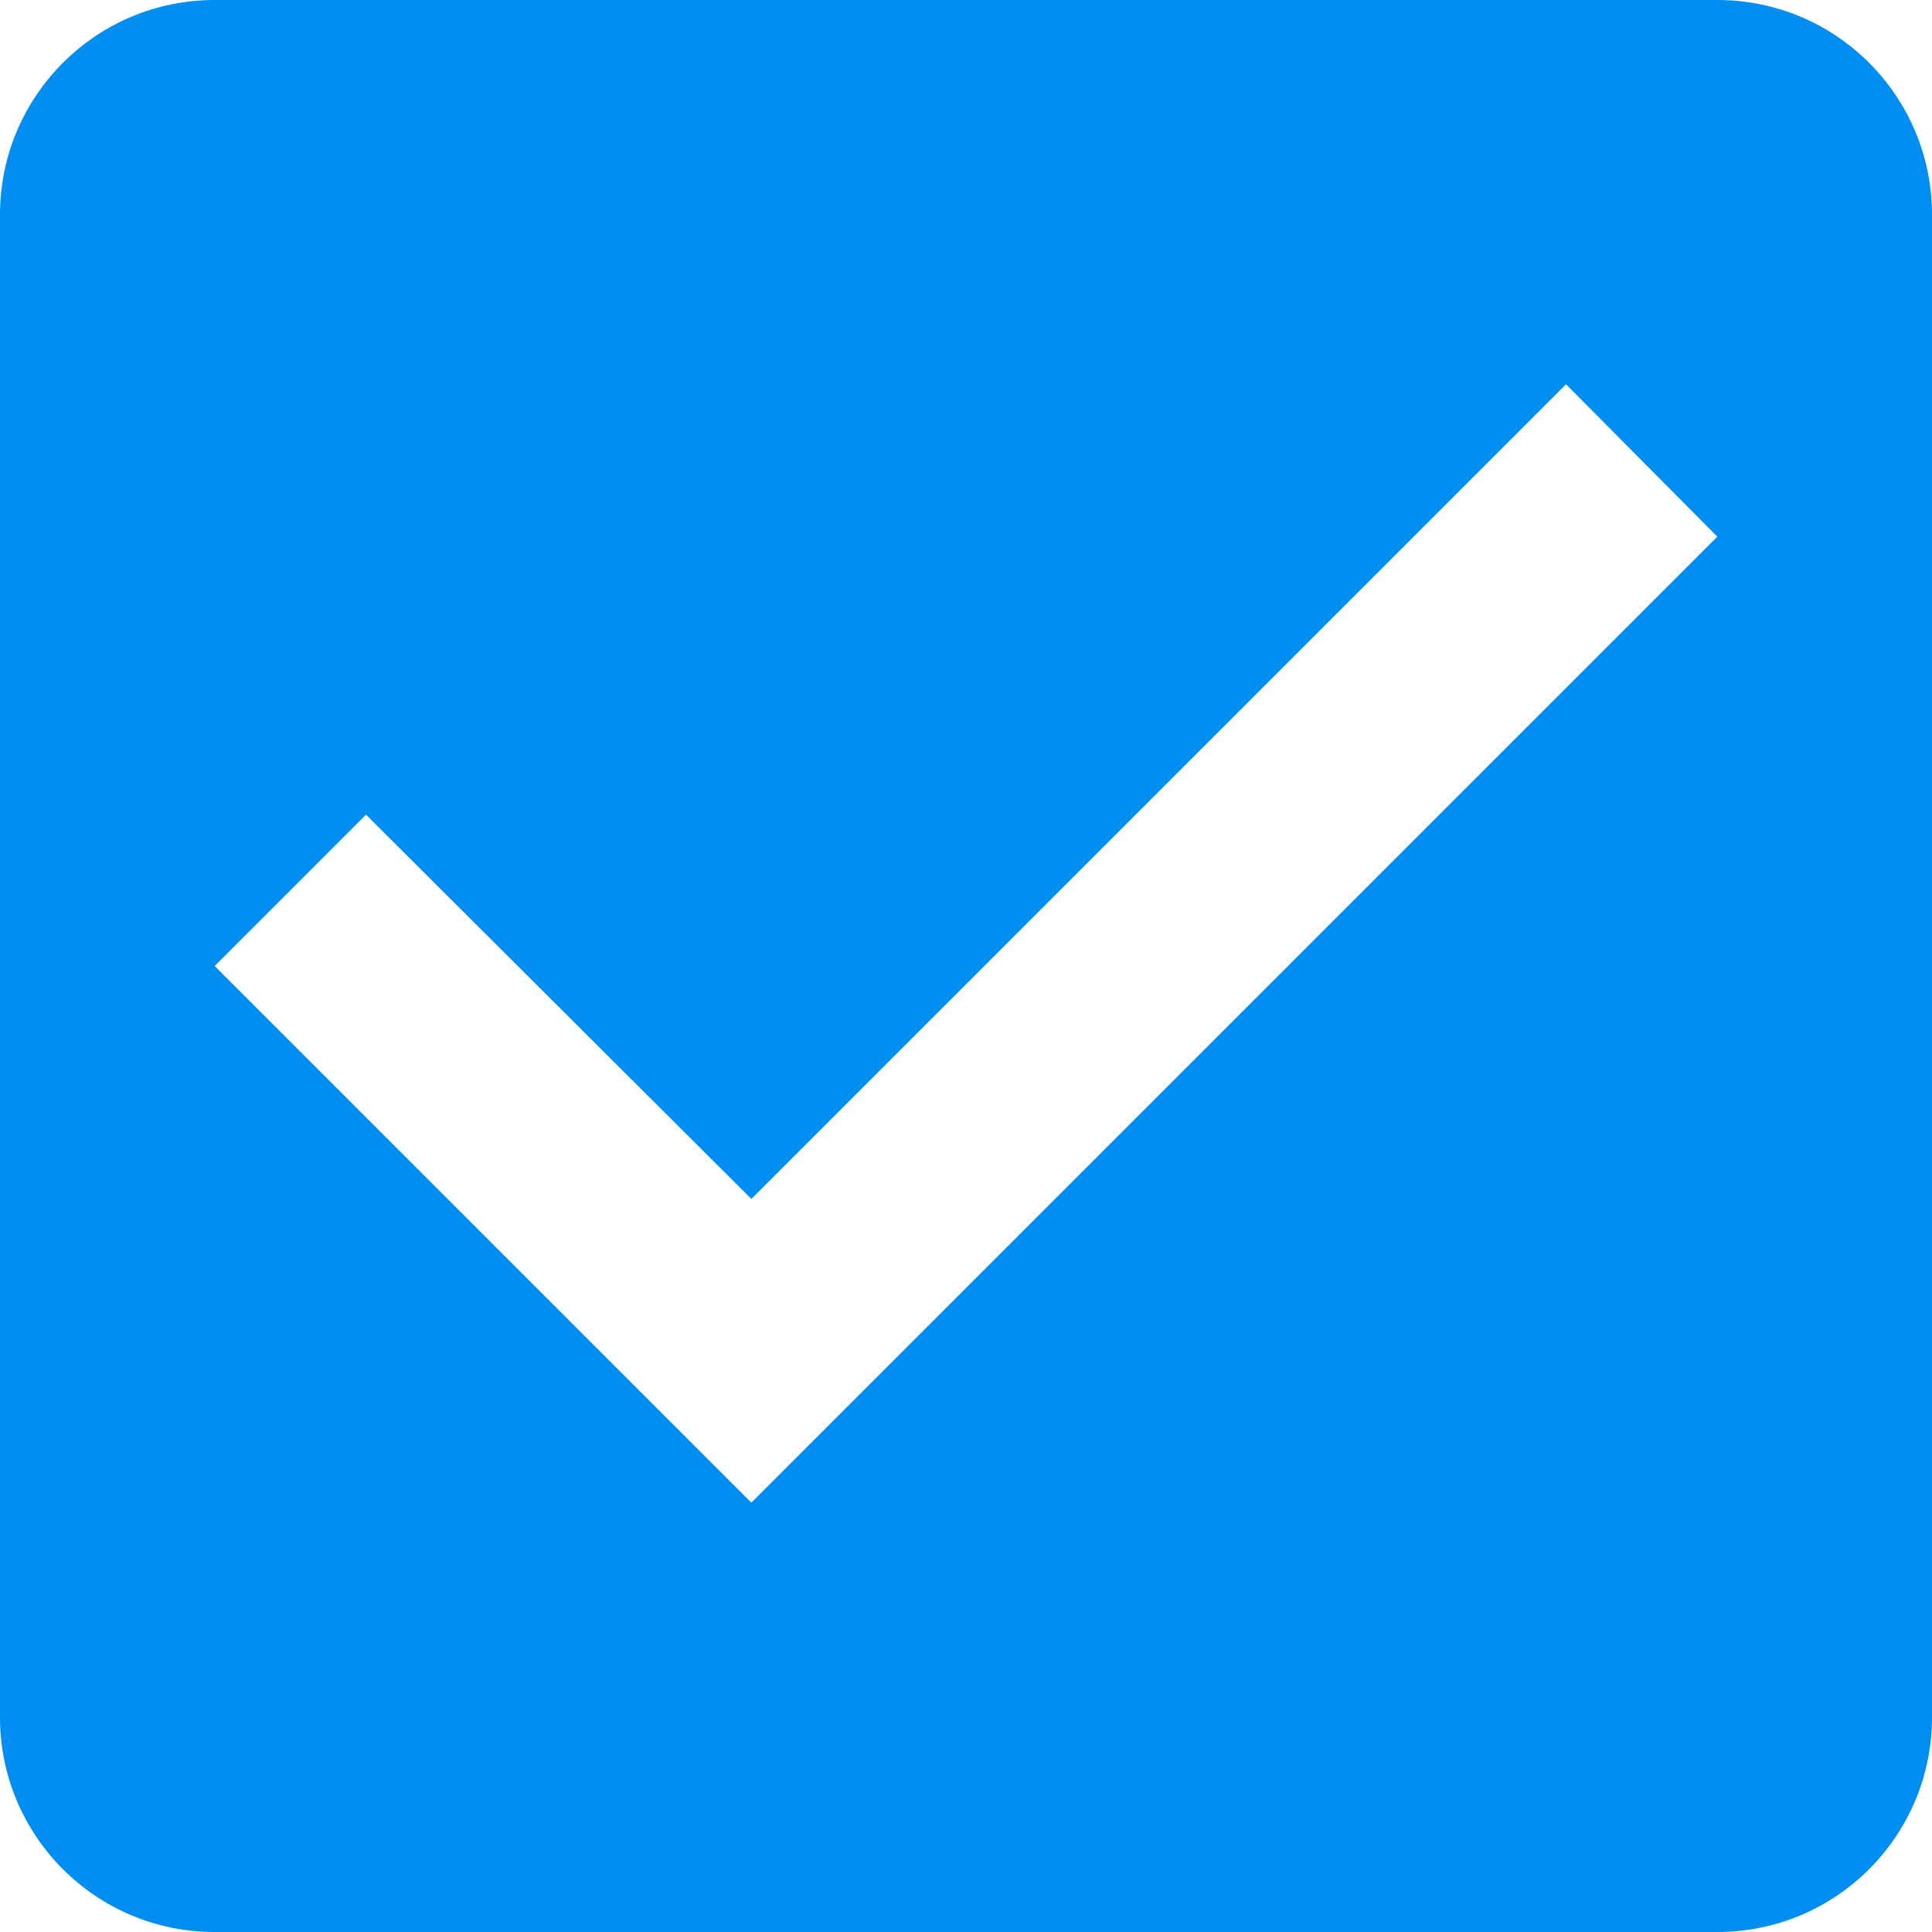
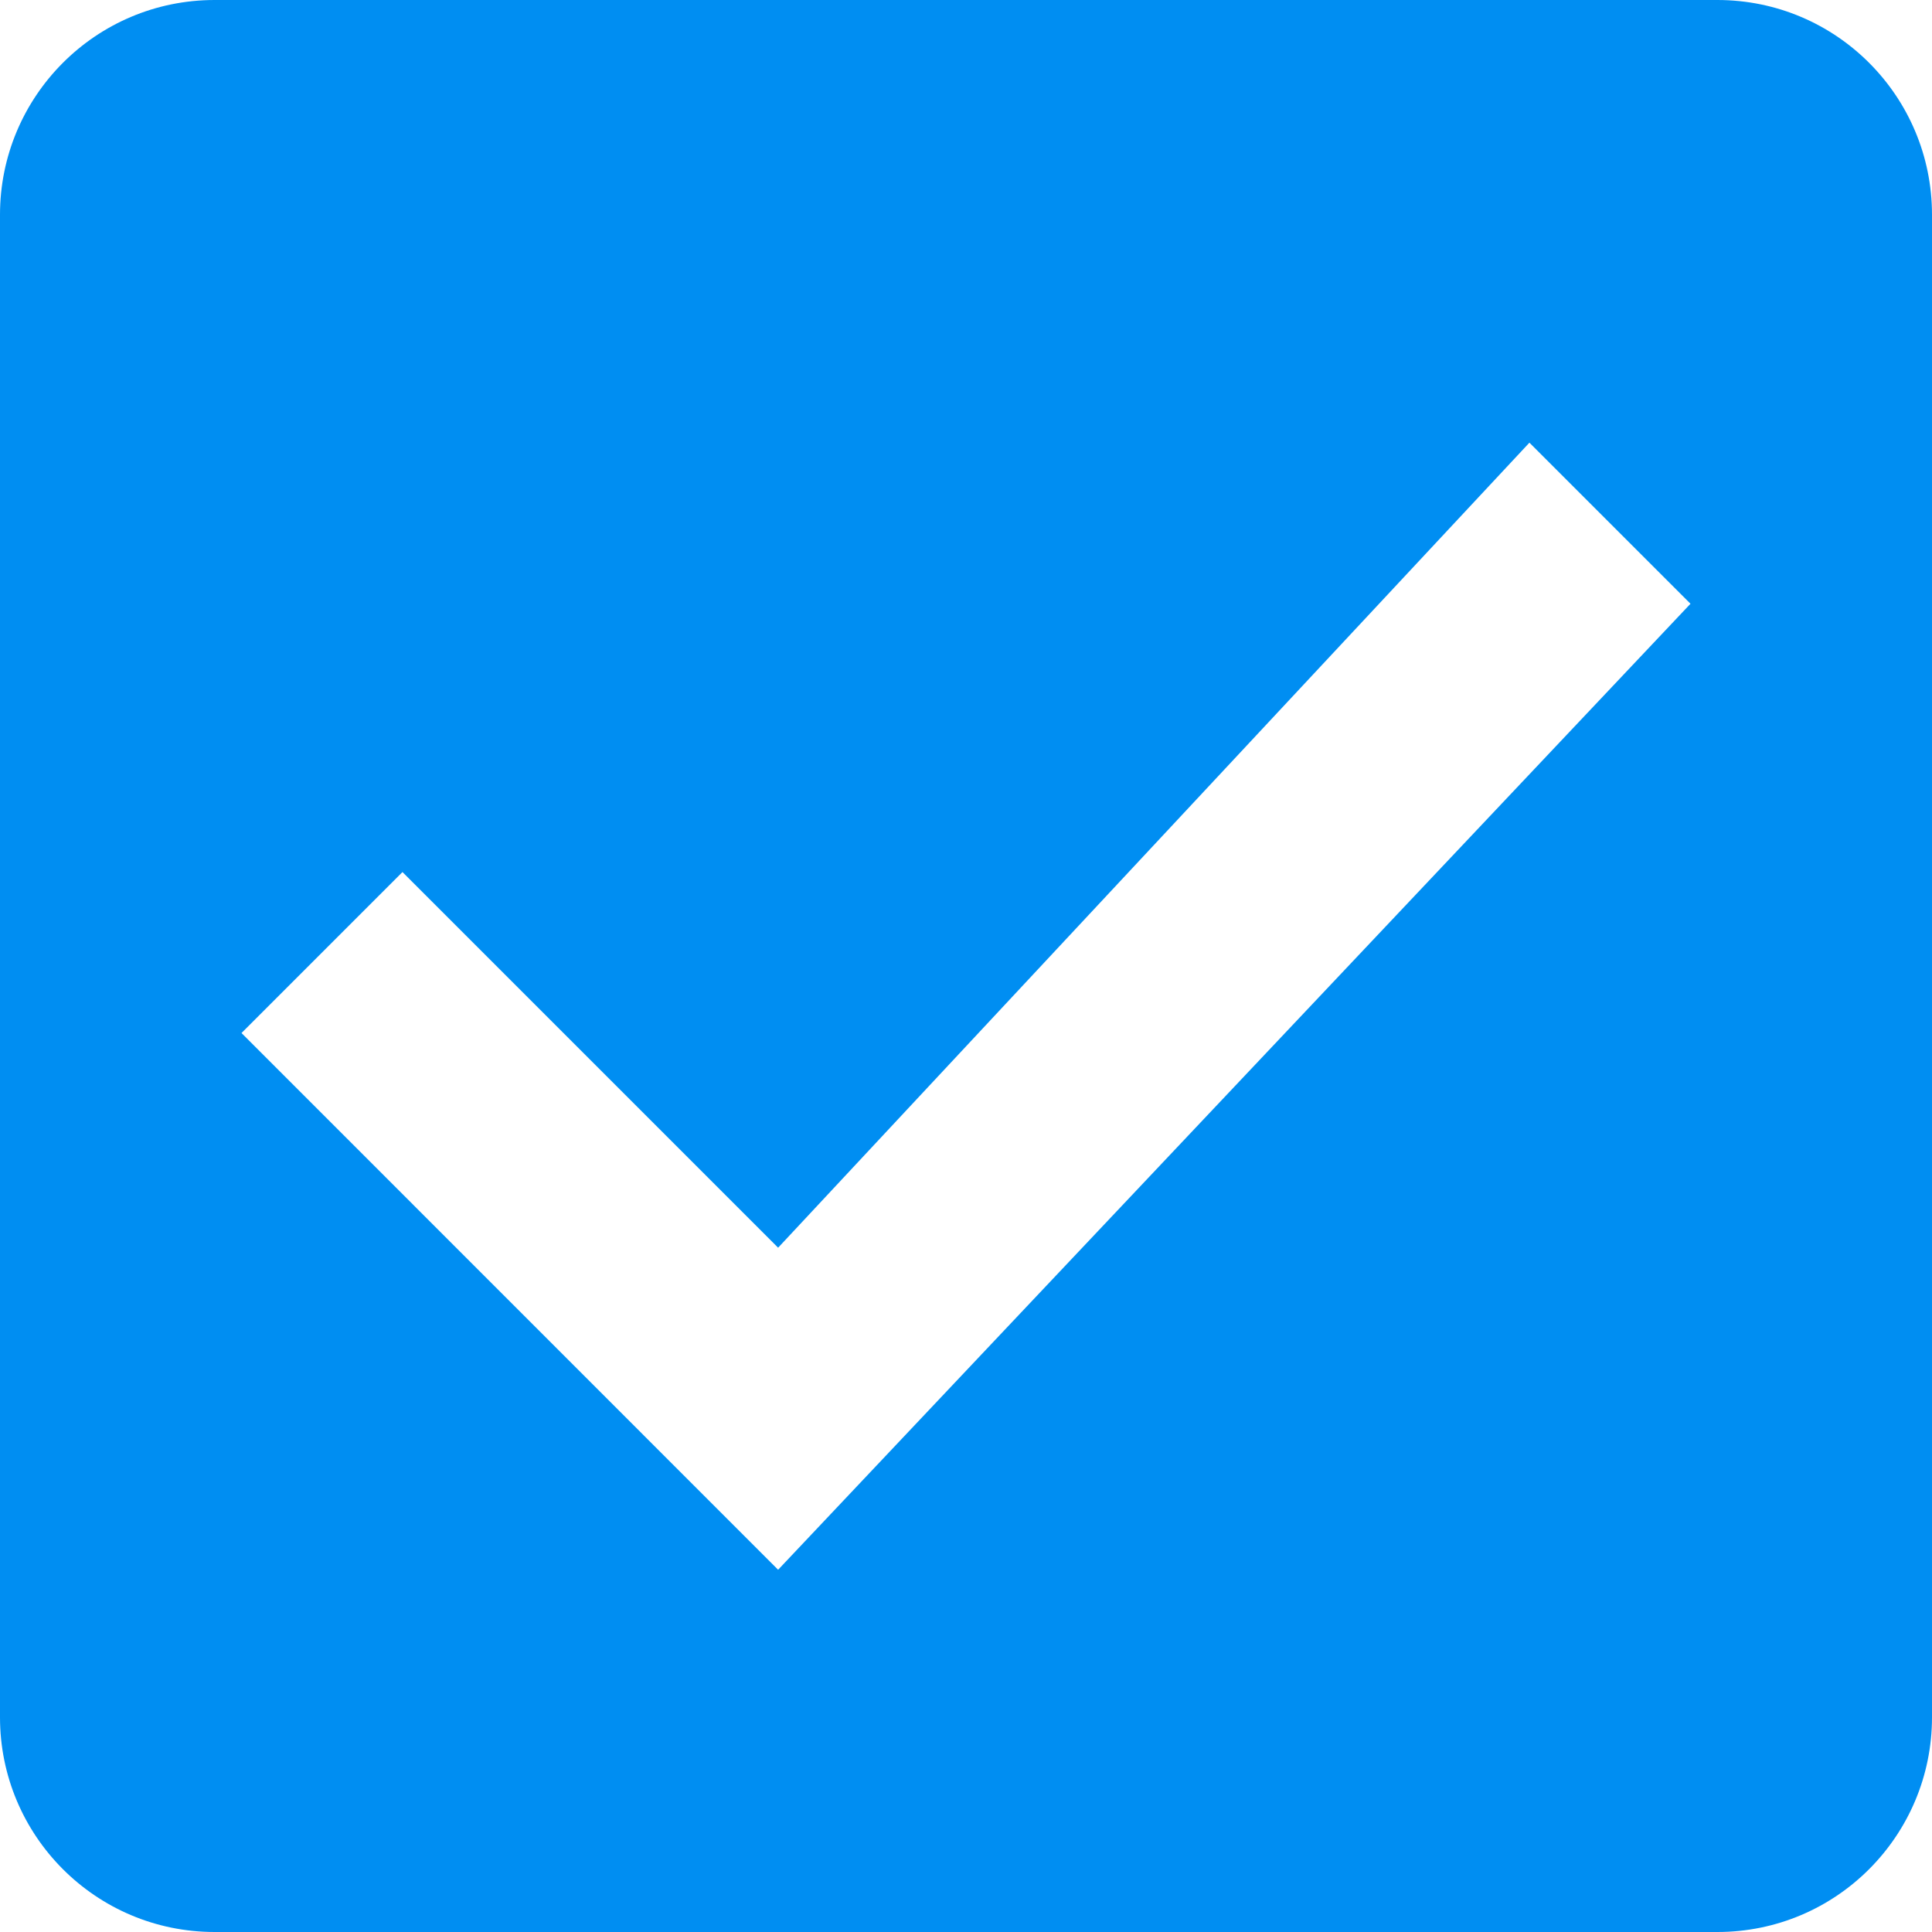
- <svg xmlns="http://www.w3.org/2000/svg" id="svg4" version="1.1" width="18" viewBox="0 0 18 18" height="18" style="fill:#000000">
+ <svg xmlns="http://www.w3.org/2000/svg" height="16" viewBox="0 0 16 16" width="16" version="1.1" id="svg4" style="fill:#000000">
  <defs id="defs8" />
-   <path style="fill:#008ef2;fill-opacity:1;stroke-width:1" id="path2" d="M 16,0 H 2 C 0.89,0 0,0.9 0,2 v 14 c 0,1.1 0.89,2 2,2 h 14 c 1.11,0 2,-0.9 2,-2 V 2 C 18,0.9 17.11,0 16,0 Z M 7,14 2,9 3.41,7.59 7,11.17 14.59,3.58 16,5 Z" />
+   <path d="M 14.222,0 H 1.778 C 0.791,0 0,0.8 0,1.778 V 14.222 C 0,15.2 0.791,16 1.778,16 H 14.222 C 15.209,16 16,15.2 16,14.222 V 1.778 C 16,0.8 15.209,0 14.222,0 Z M 6.444,13 2,8.555 3.333,7.222 6.444,10.333 12.666,3.666 14,5 Z" id="path2" style="fill:#008ef2;fill-opacity:1;stroke-width:0.889" />
</svg>
